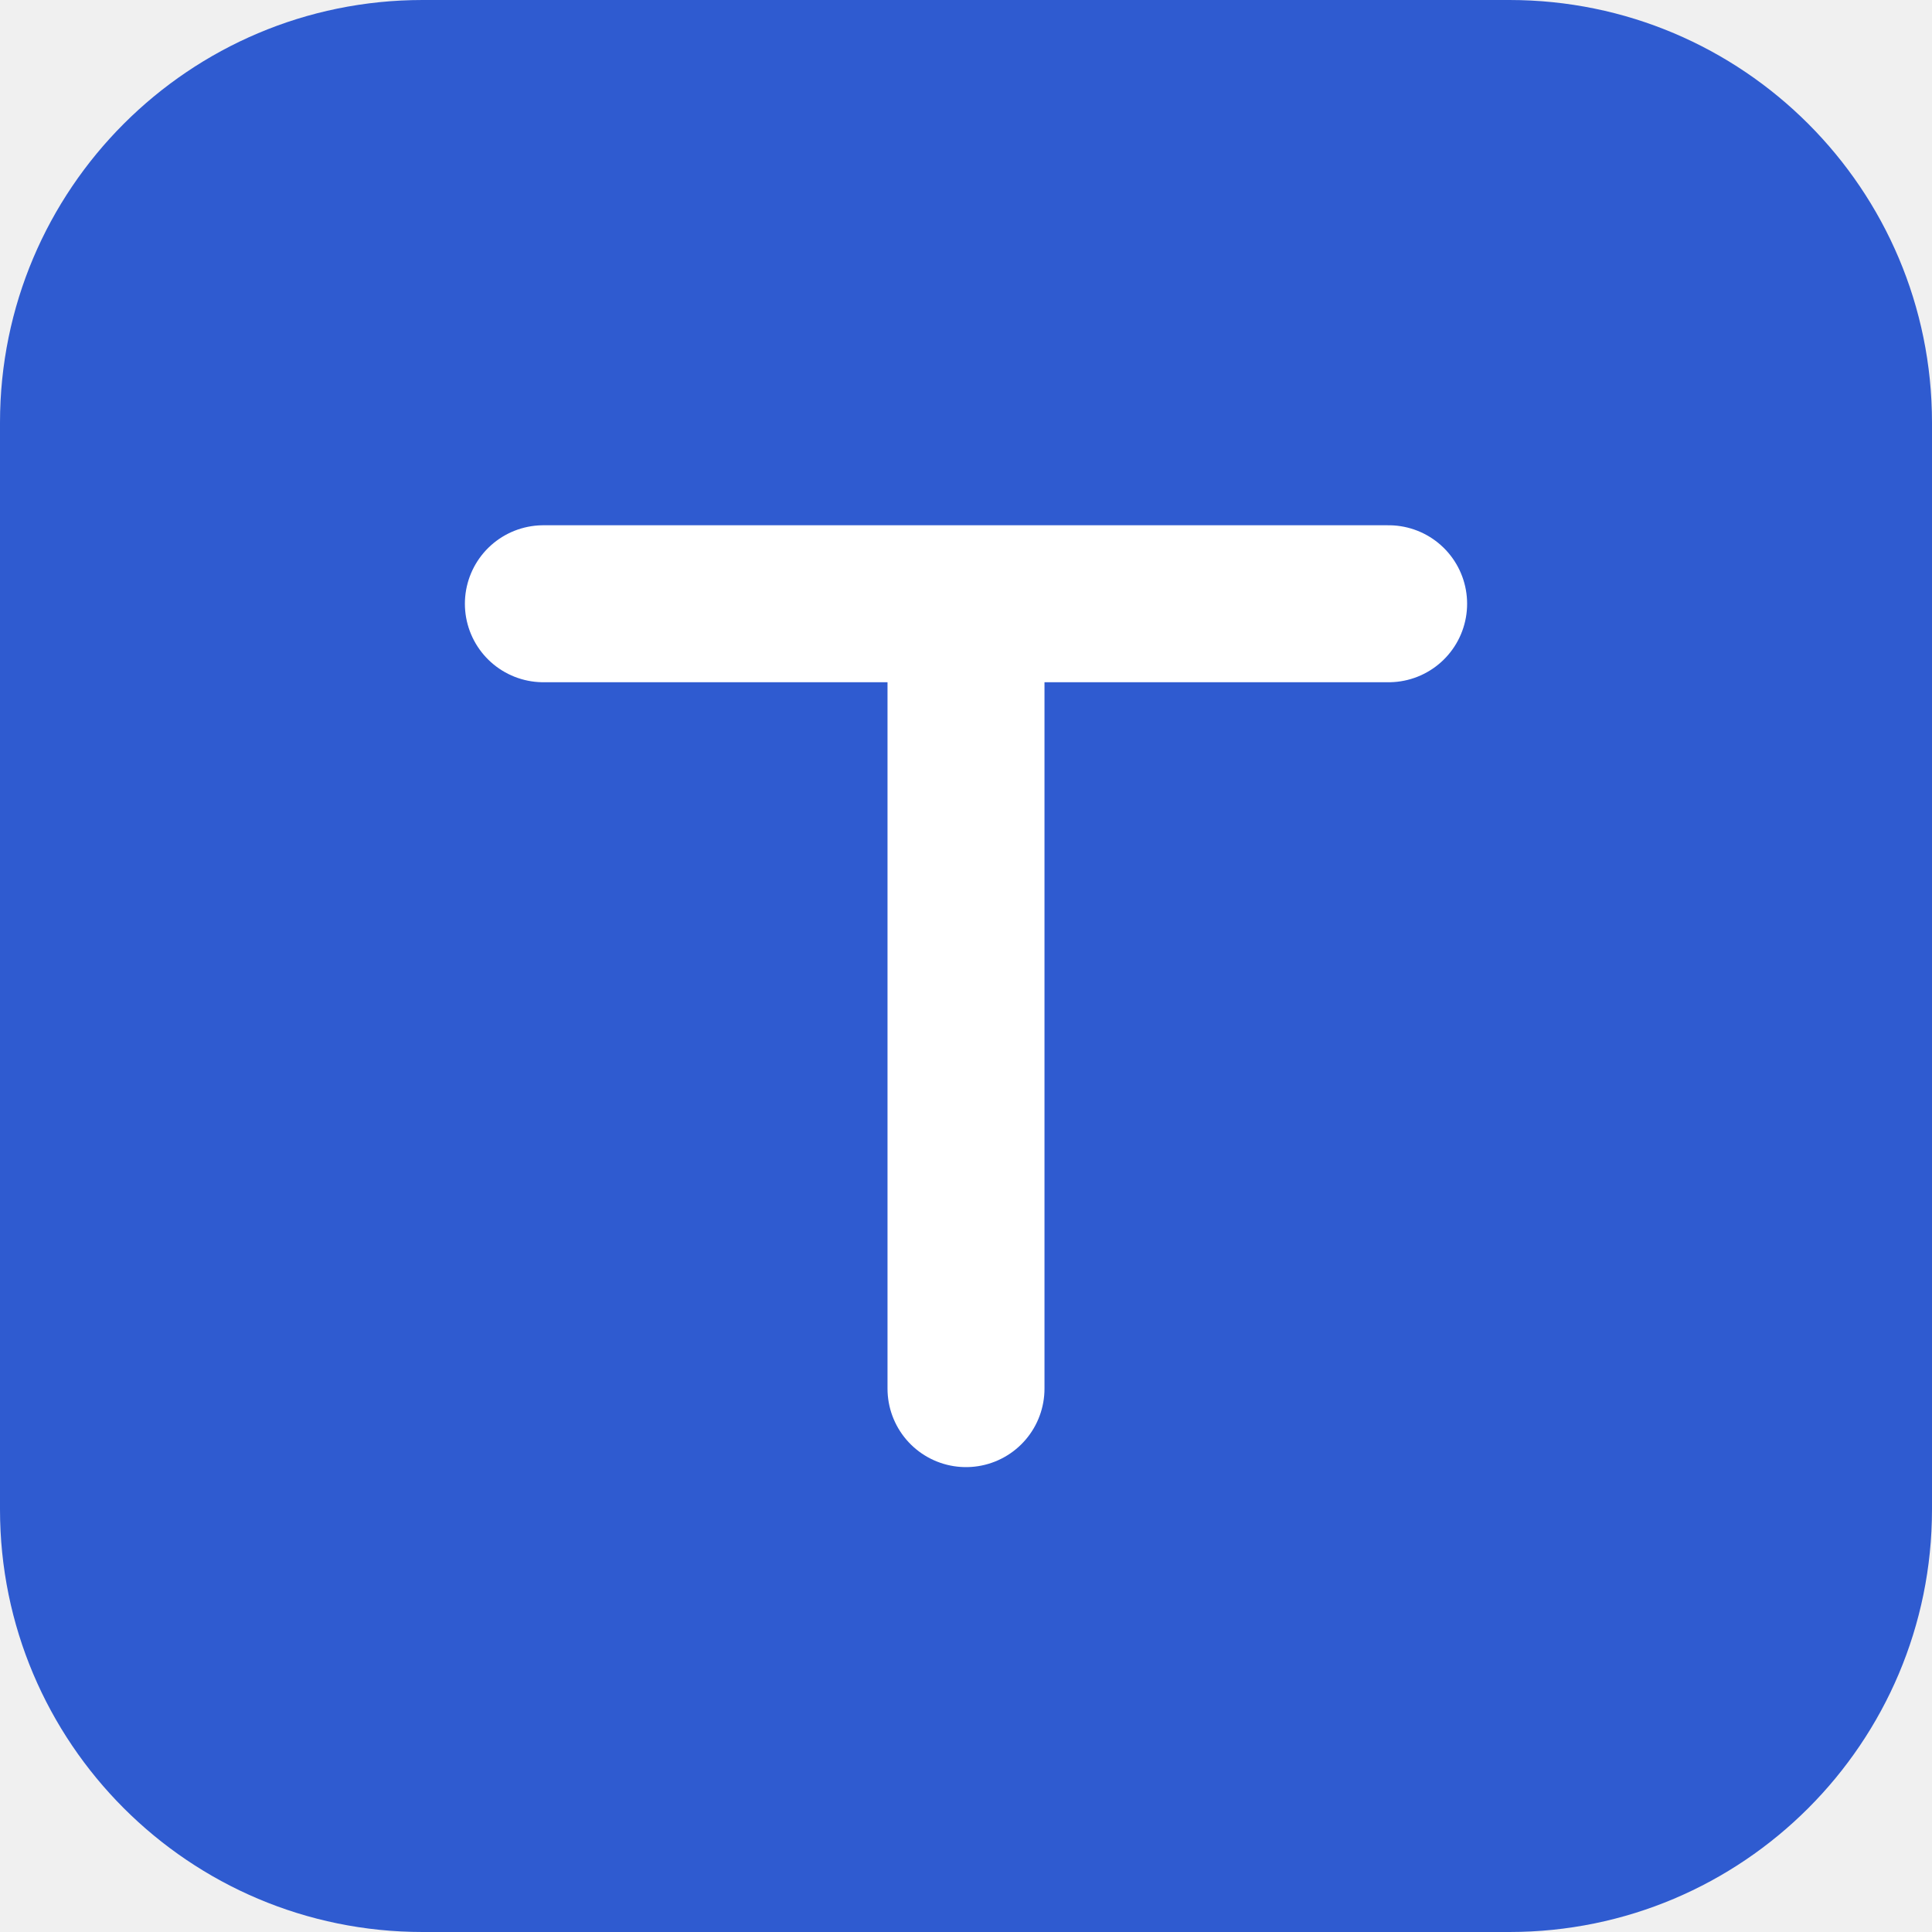
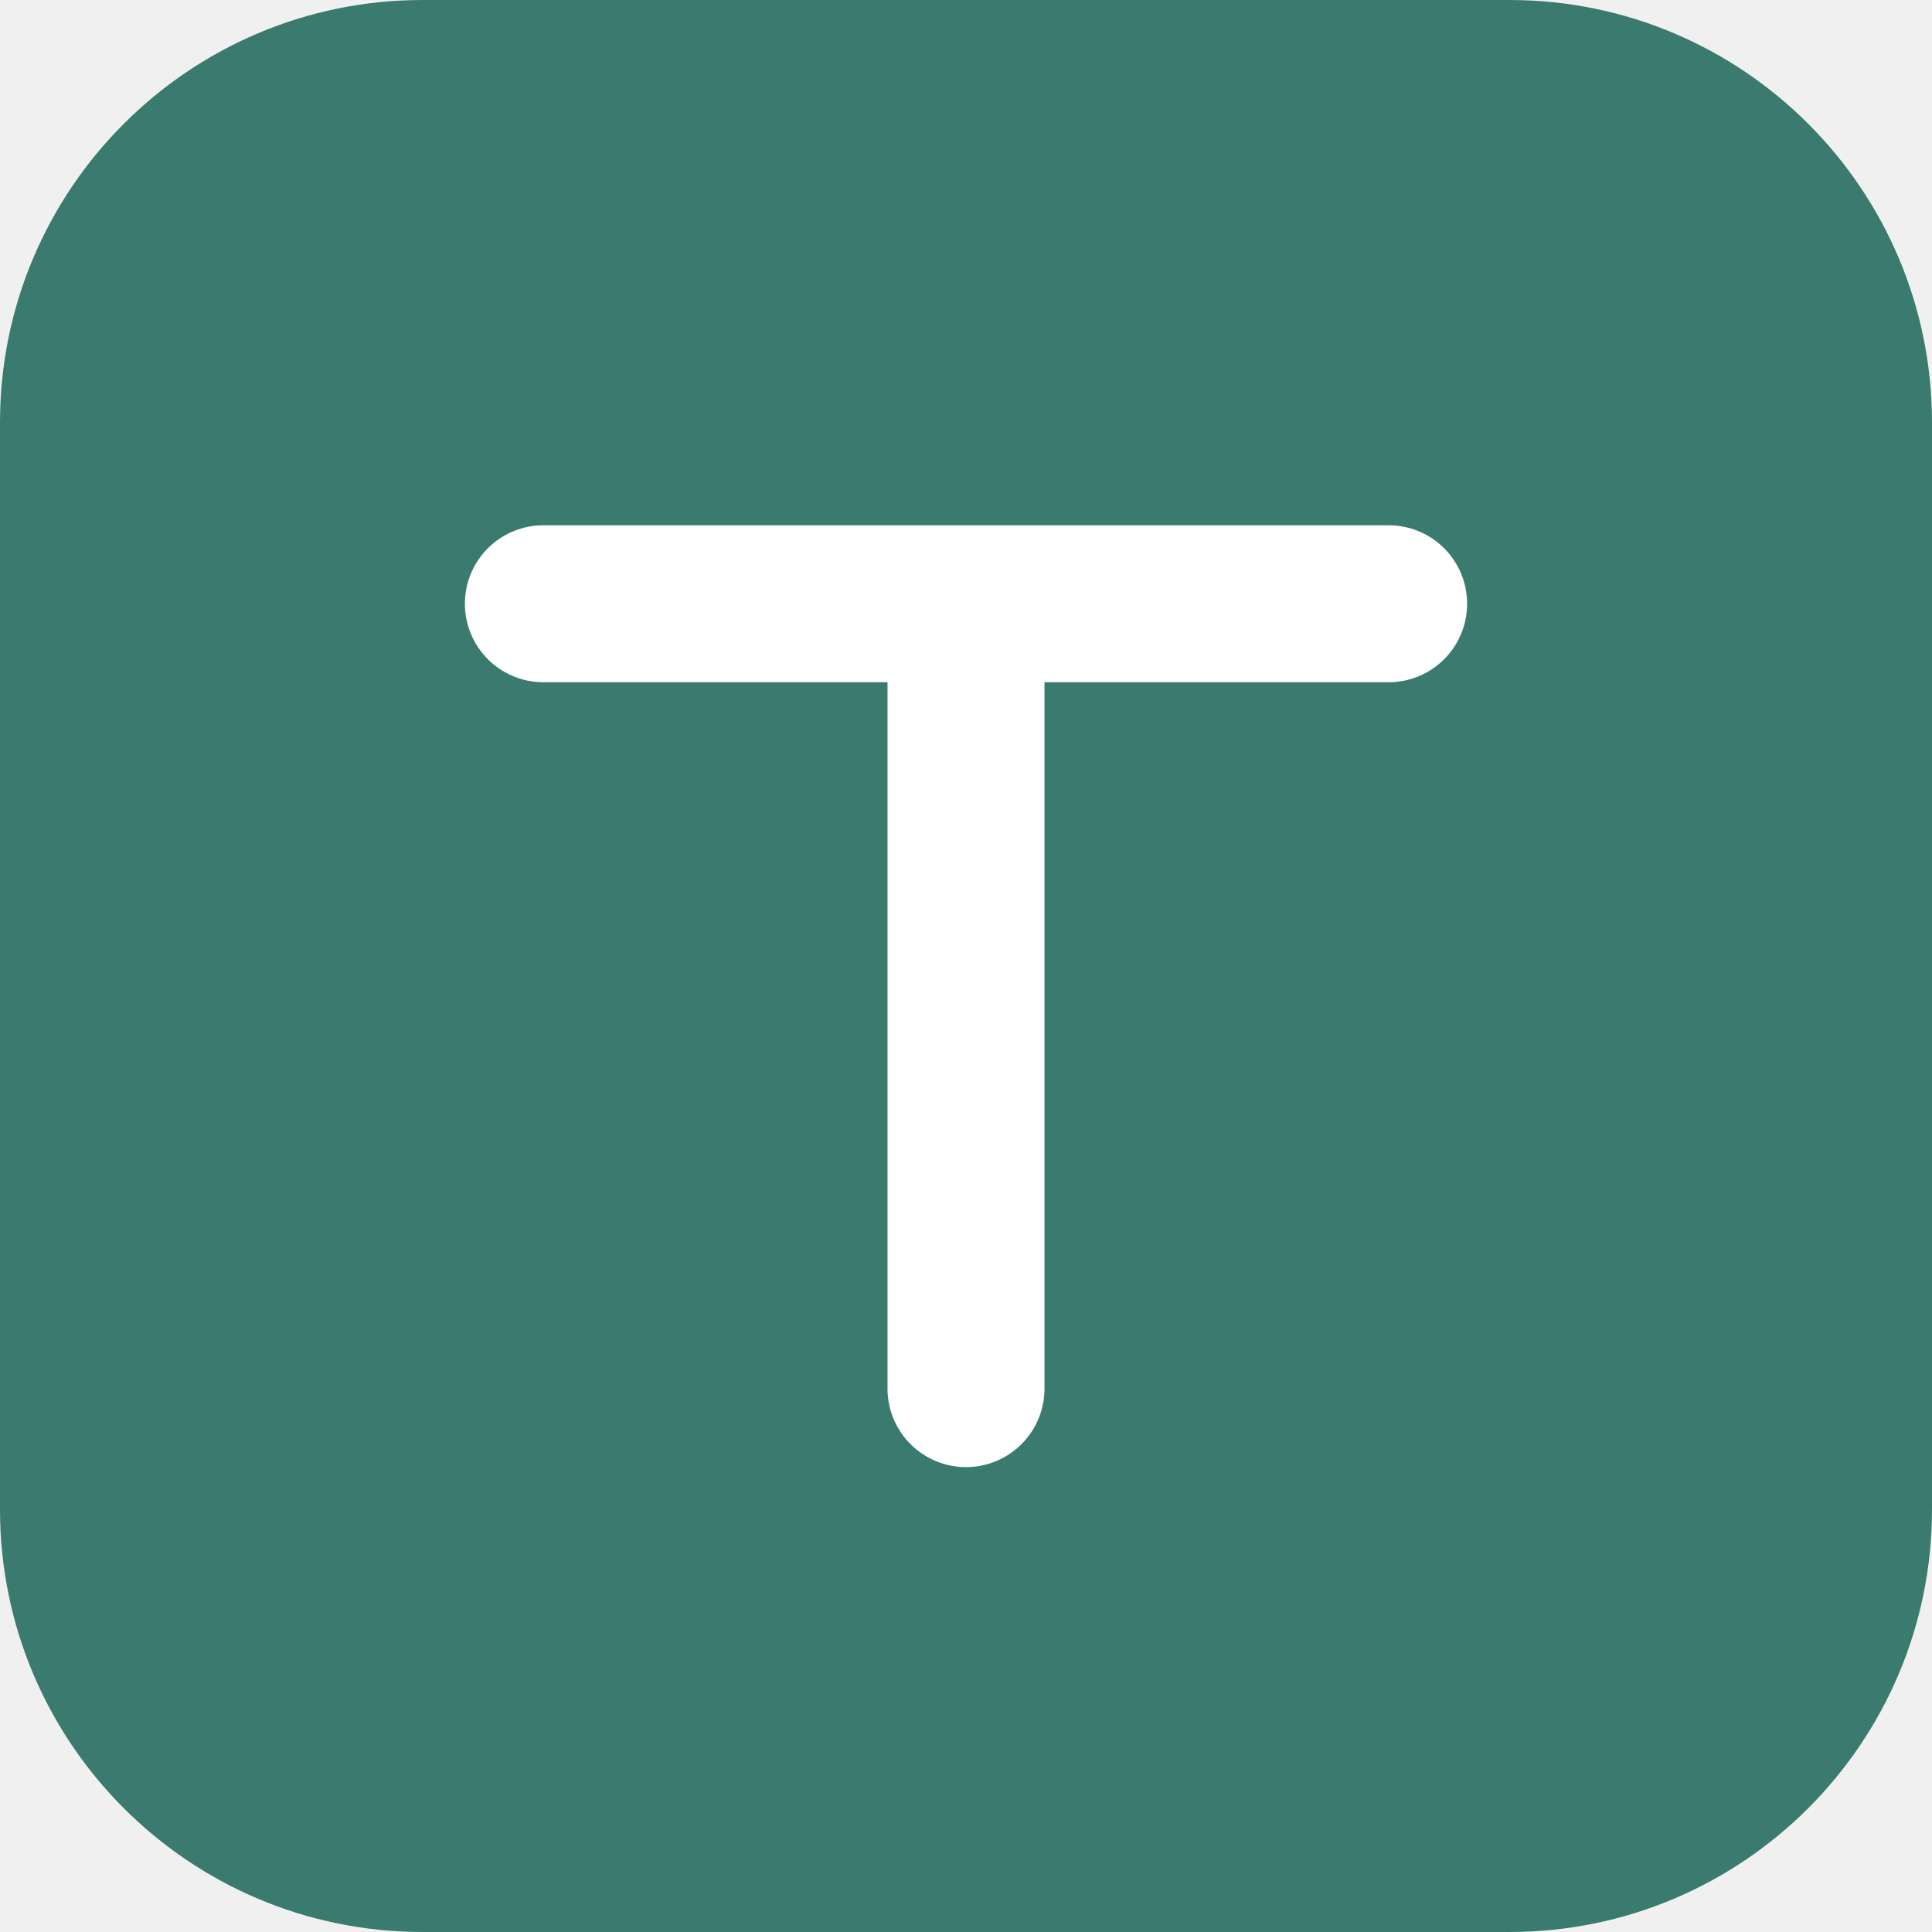
<svg xmlns="http://www.w3.org/2000/svg" viewBox="0 0 32 32">
-   <rect width="32" height="32" rx="7" fill="#2f5bd0" />
+   <rect width="32" height="32" rx="7" fill="#3b7a6f" />
  <path d="M9 10h14M16 10v13" stroke="#fff" stroke-width="2.6" stroke-linecap="round" />
</svg>
